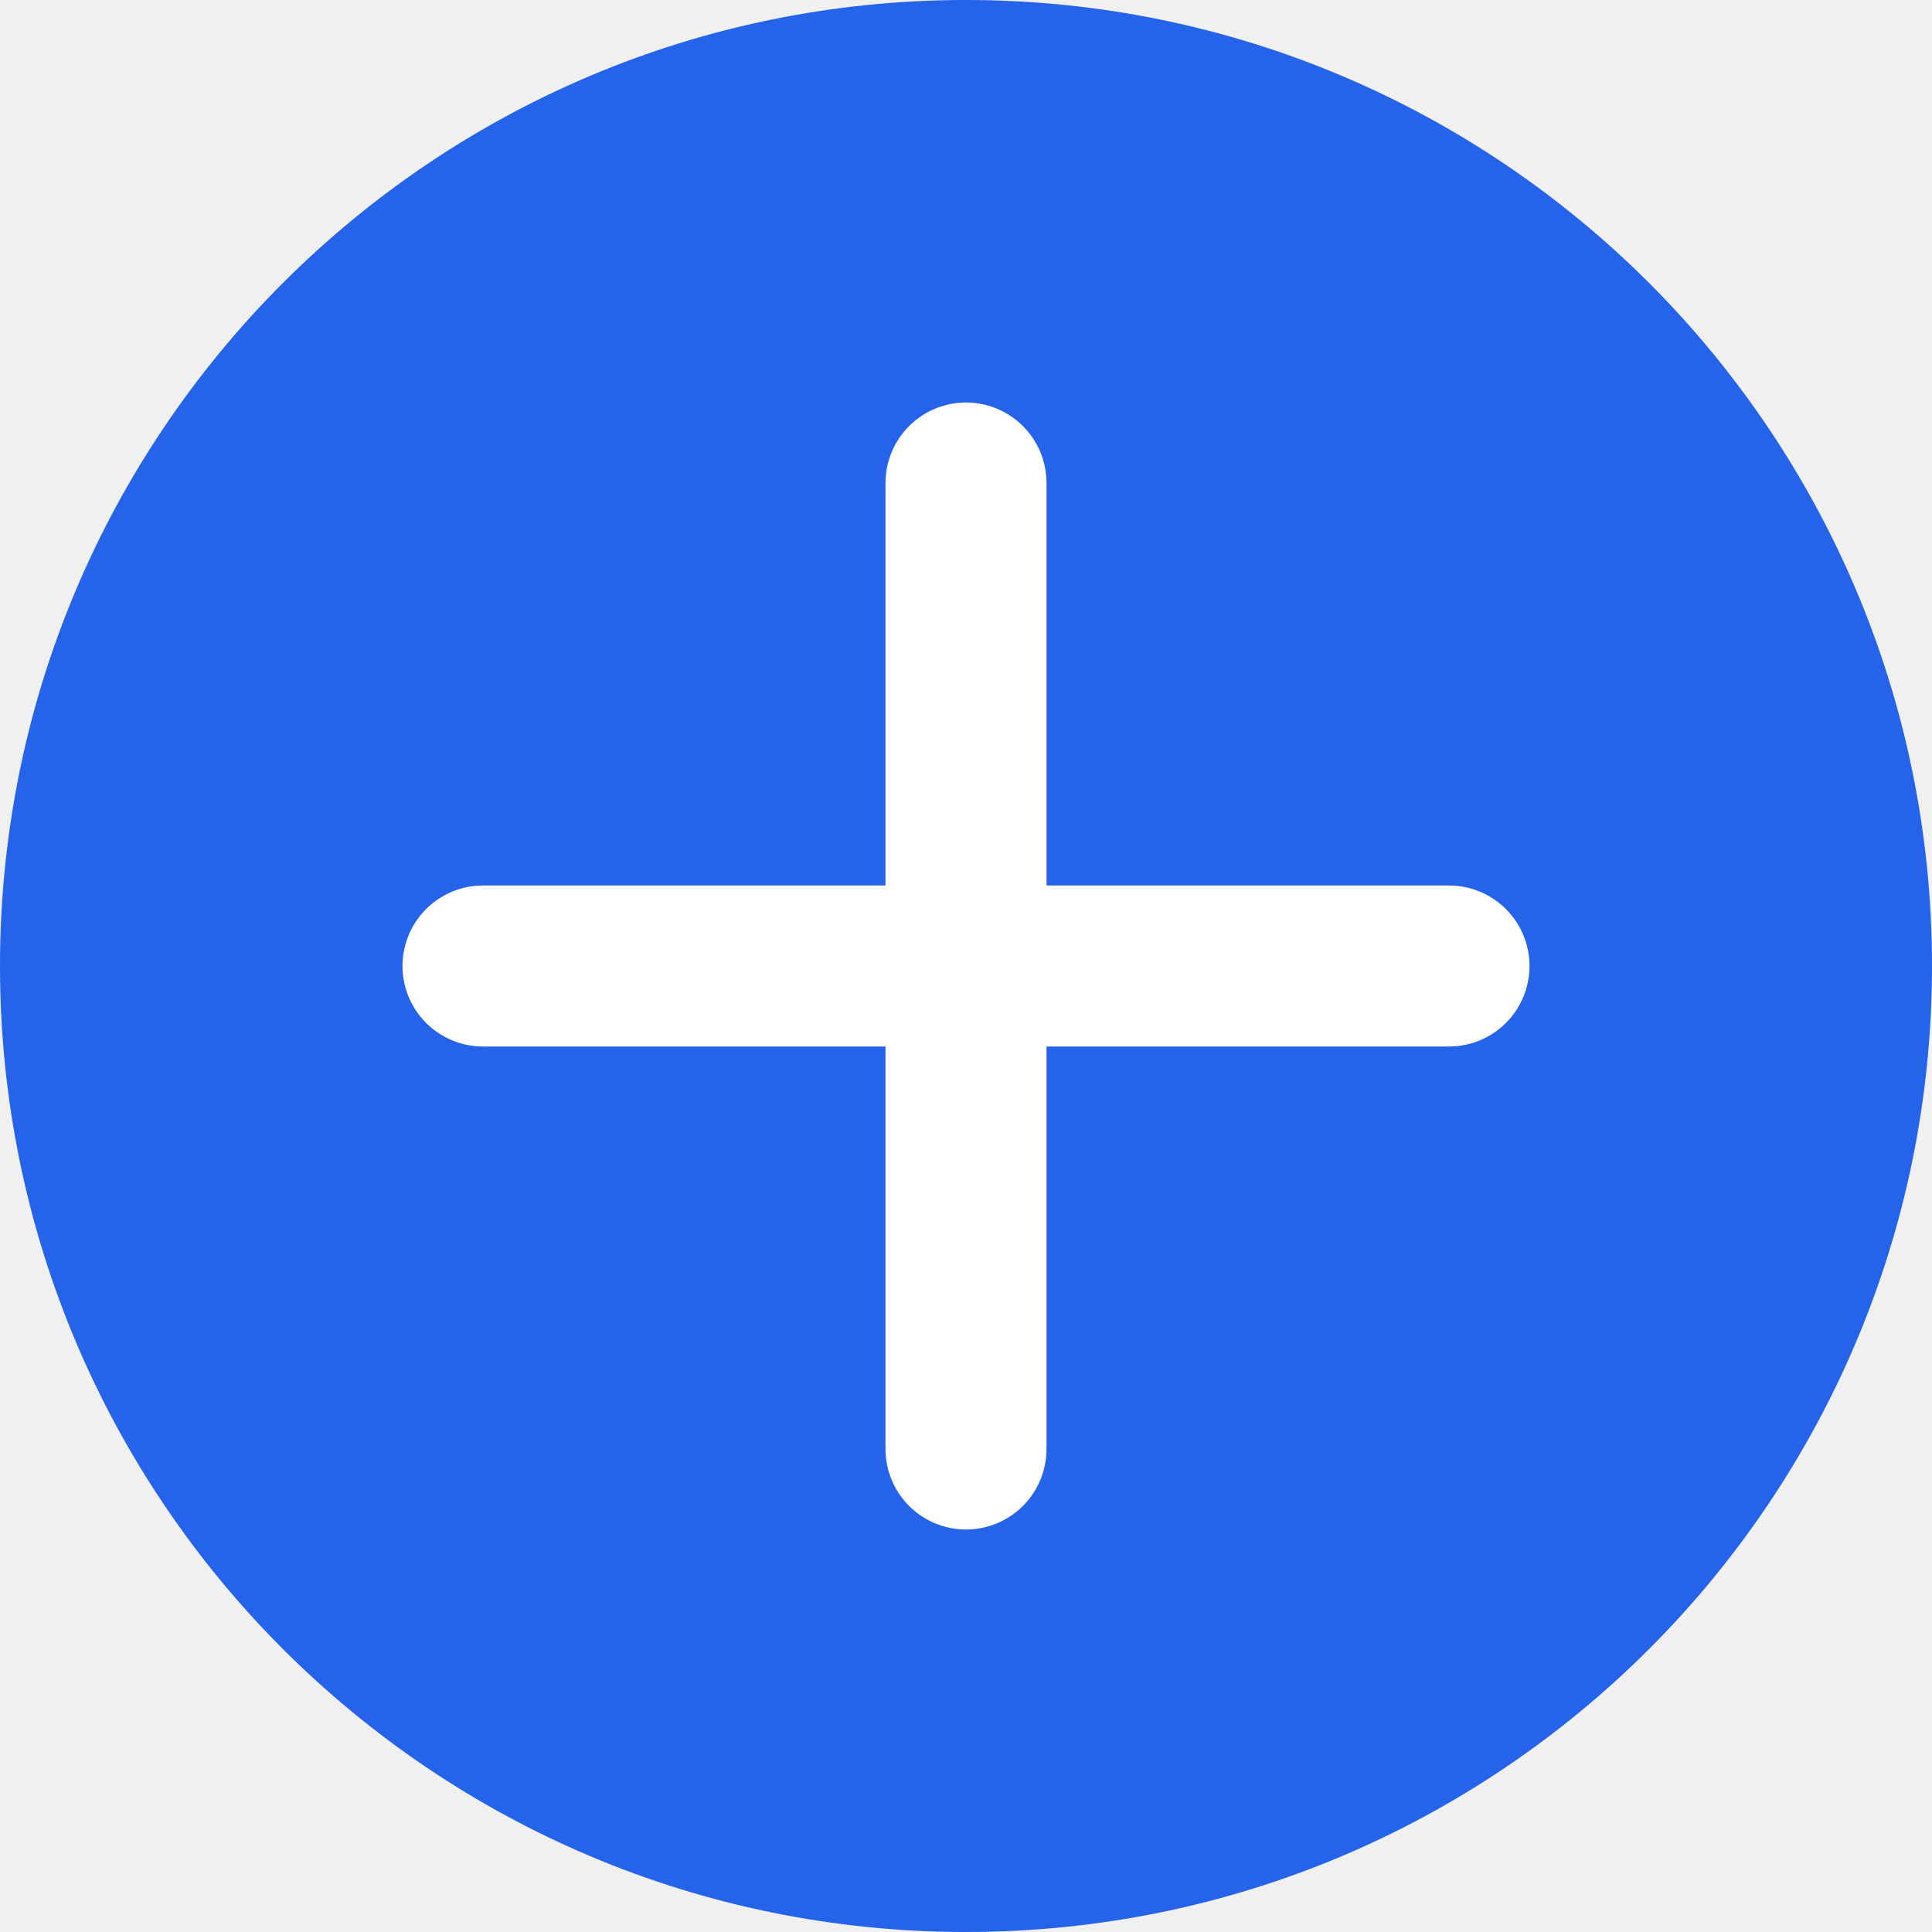
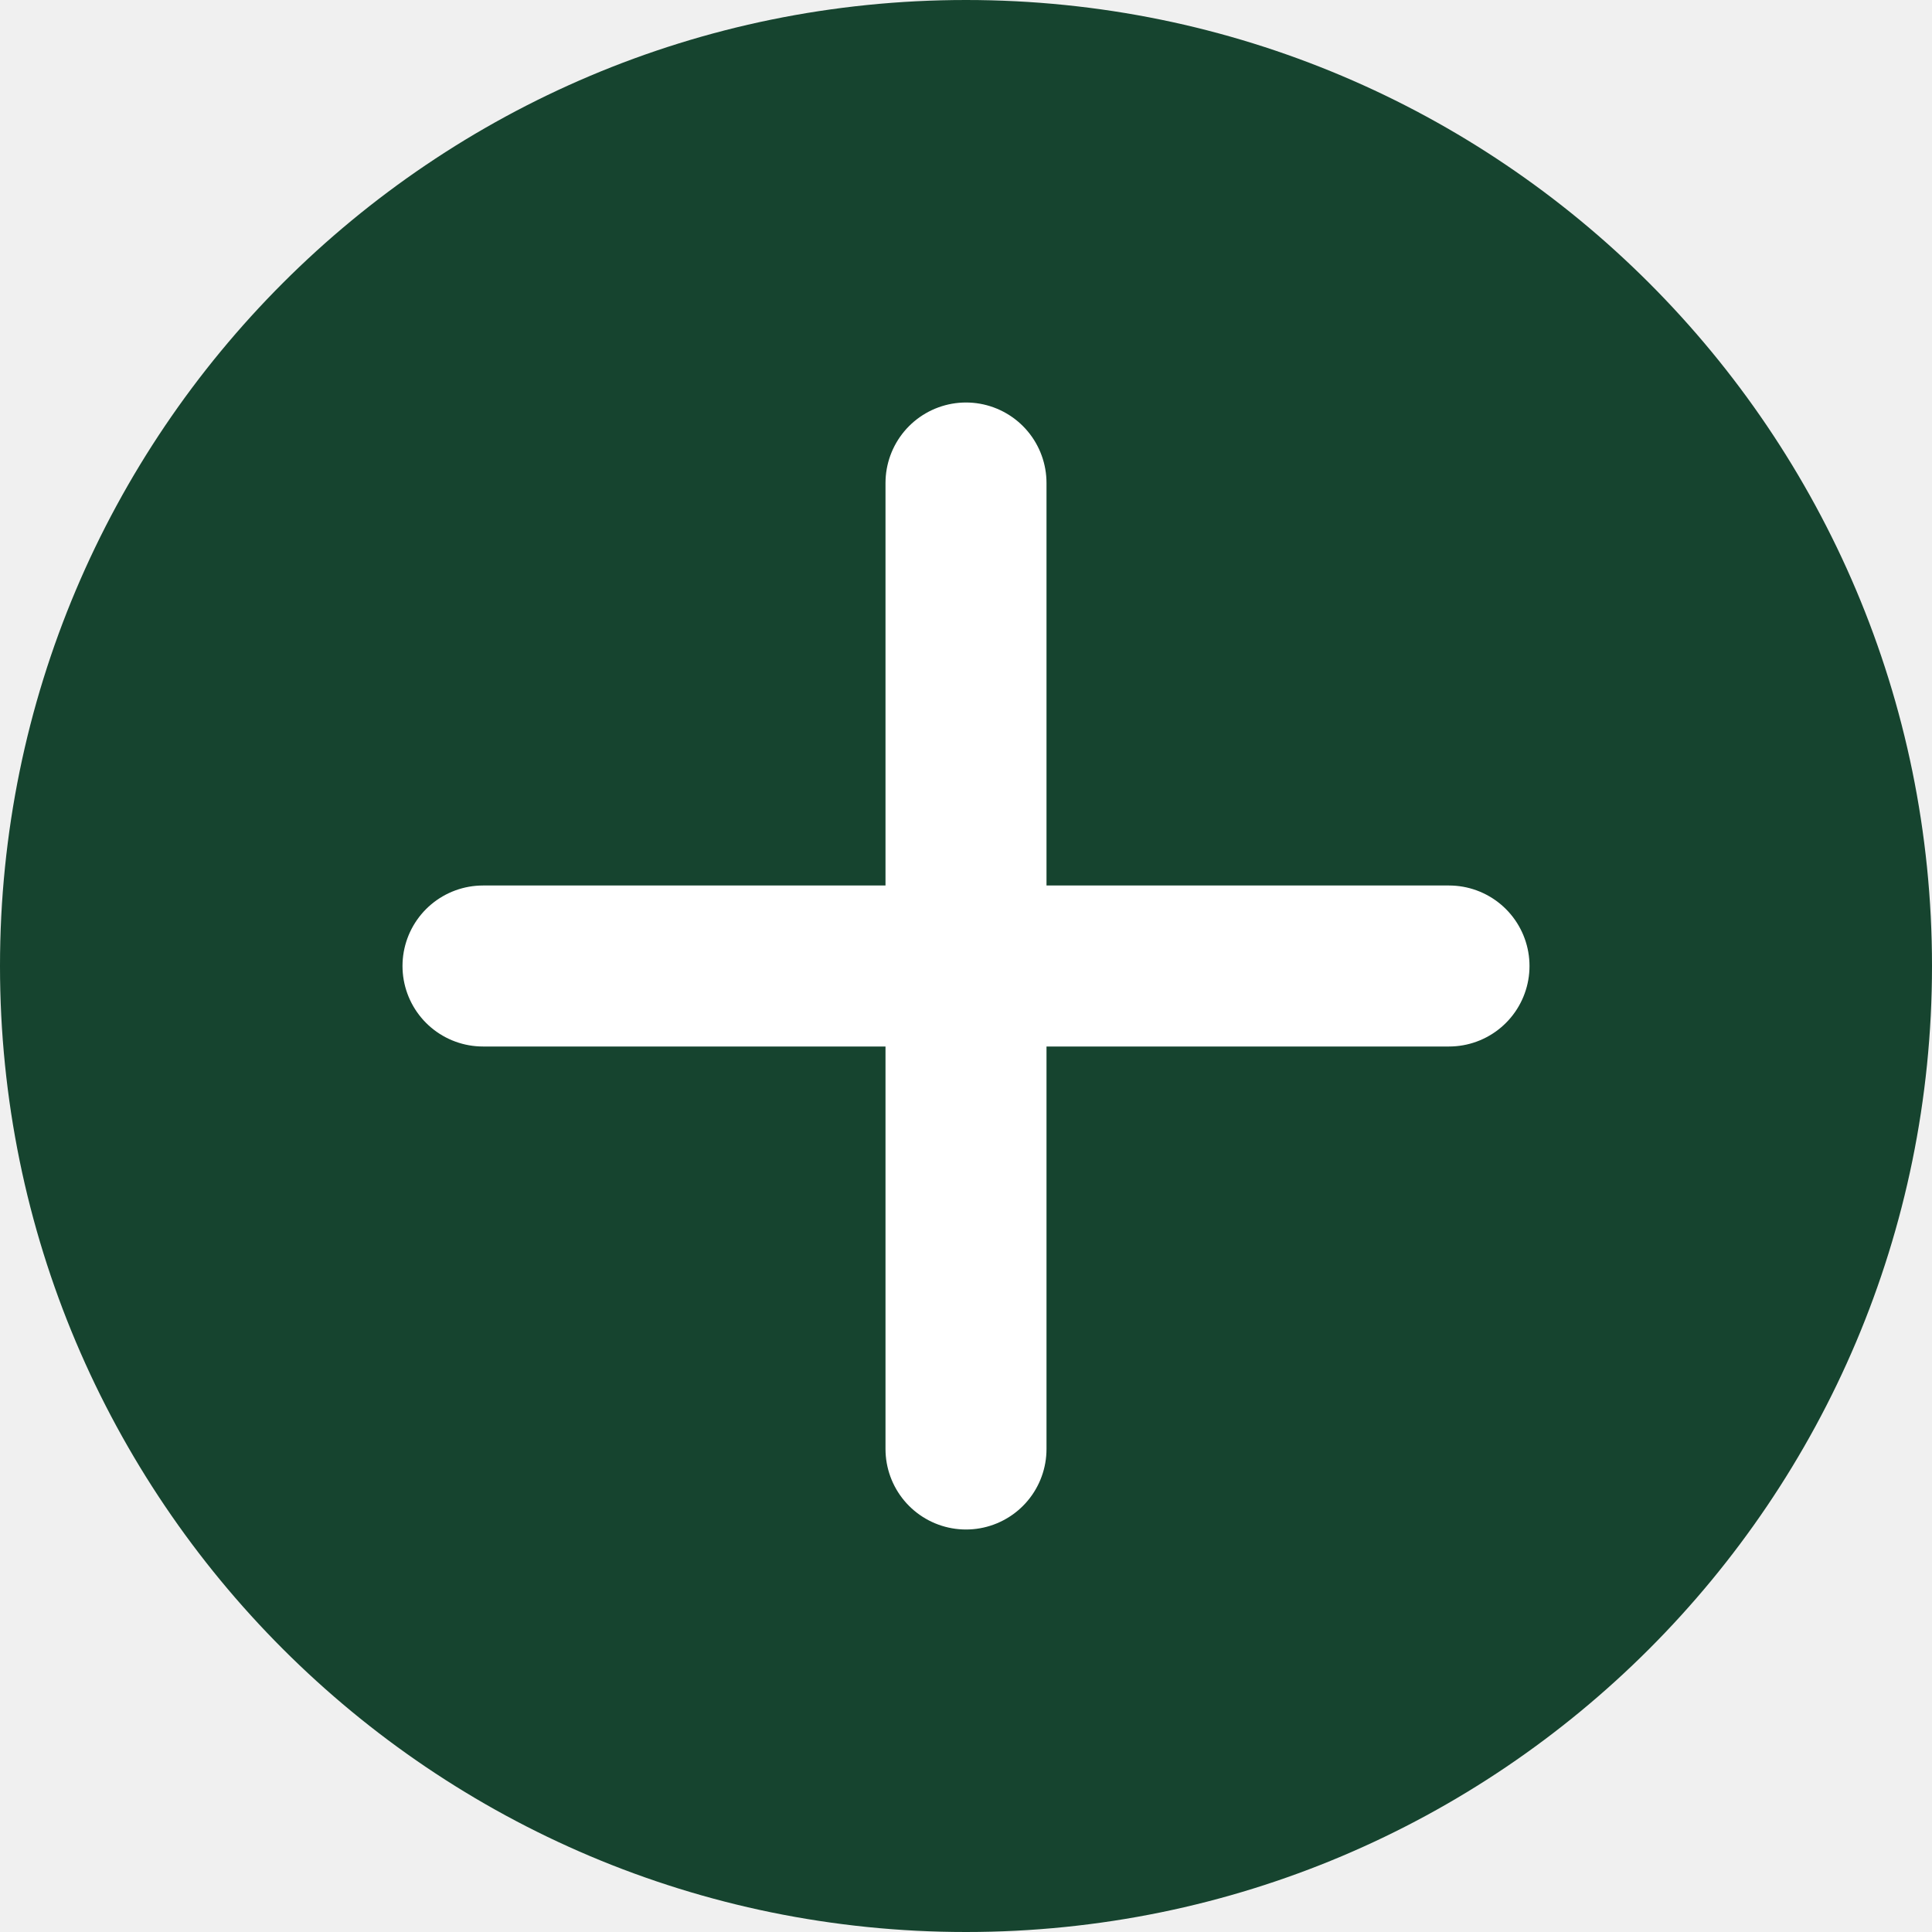
<svg xmlns="http://www.w3.org/2000/svg" width="800px" height="800px" viewBox="0 0 24.00 24.00" fill="none">
  <g id="SVGRepo_bgCarrier" stroke-width="0">
-     <rect x="0" y="0" width="24.00" height="24.00" rx="12" fill="#2563EB" strokewidth="0" />
+     <rect x="0" y="0" width="24.00" height="24.00" rx="12" fill="#16442F" strokewidth="0" />
  </g>
  <g id="SVGRepo_tracerCarrier" stroke-linecap="round" stroke-linejoin="round" />
  <g id="SVGRepo_iconCarrier">
    <path d="M6 12H18M12 6V18" stroke="#ffffff" stroke-width="2" stroke-linecap="round" stroke-linejoin="round" />
  </g>
</svg>
